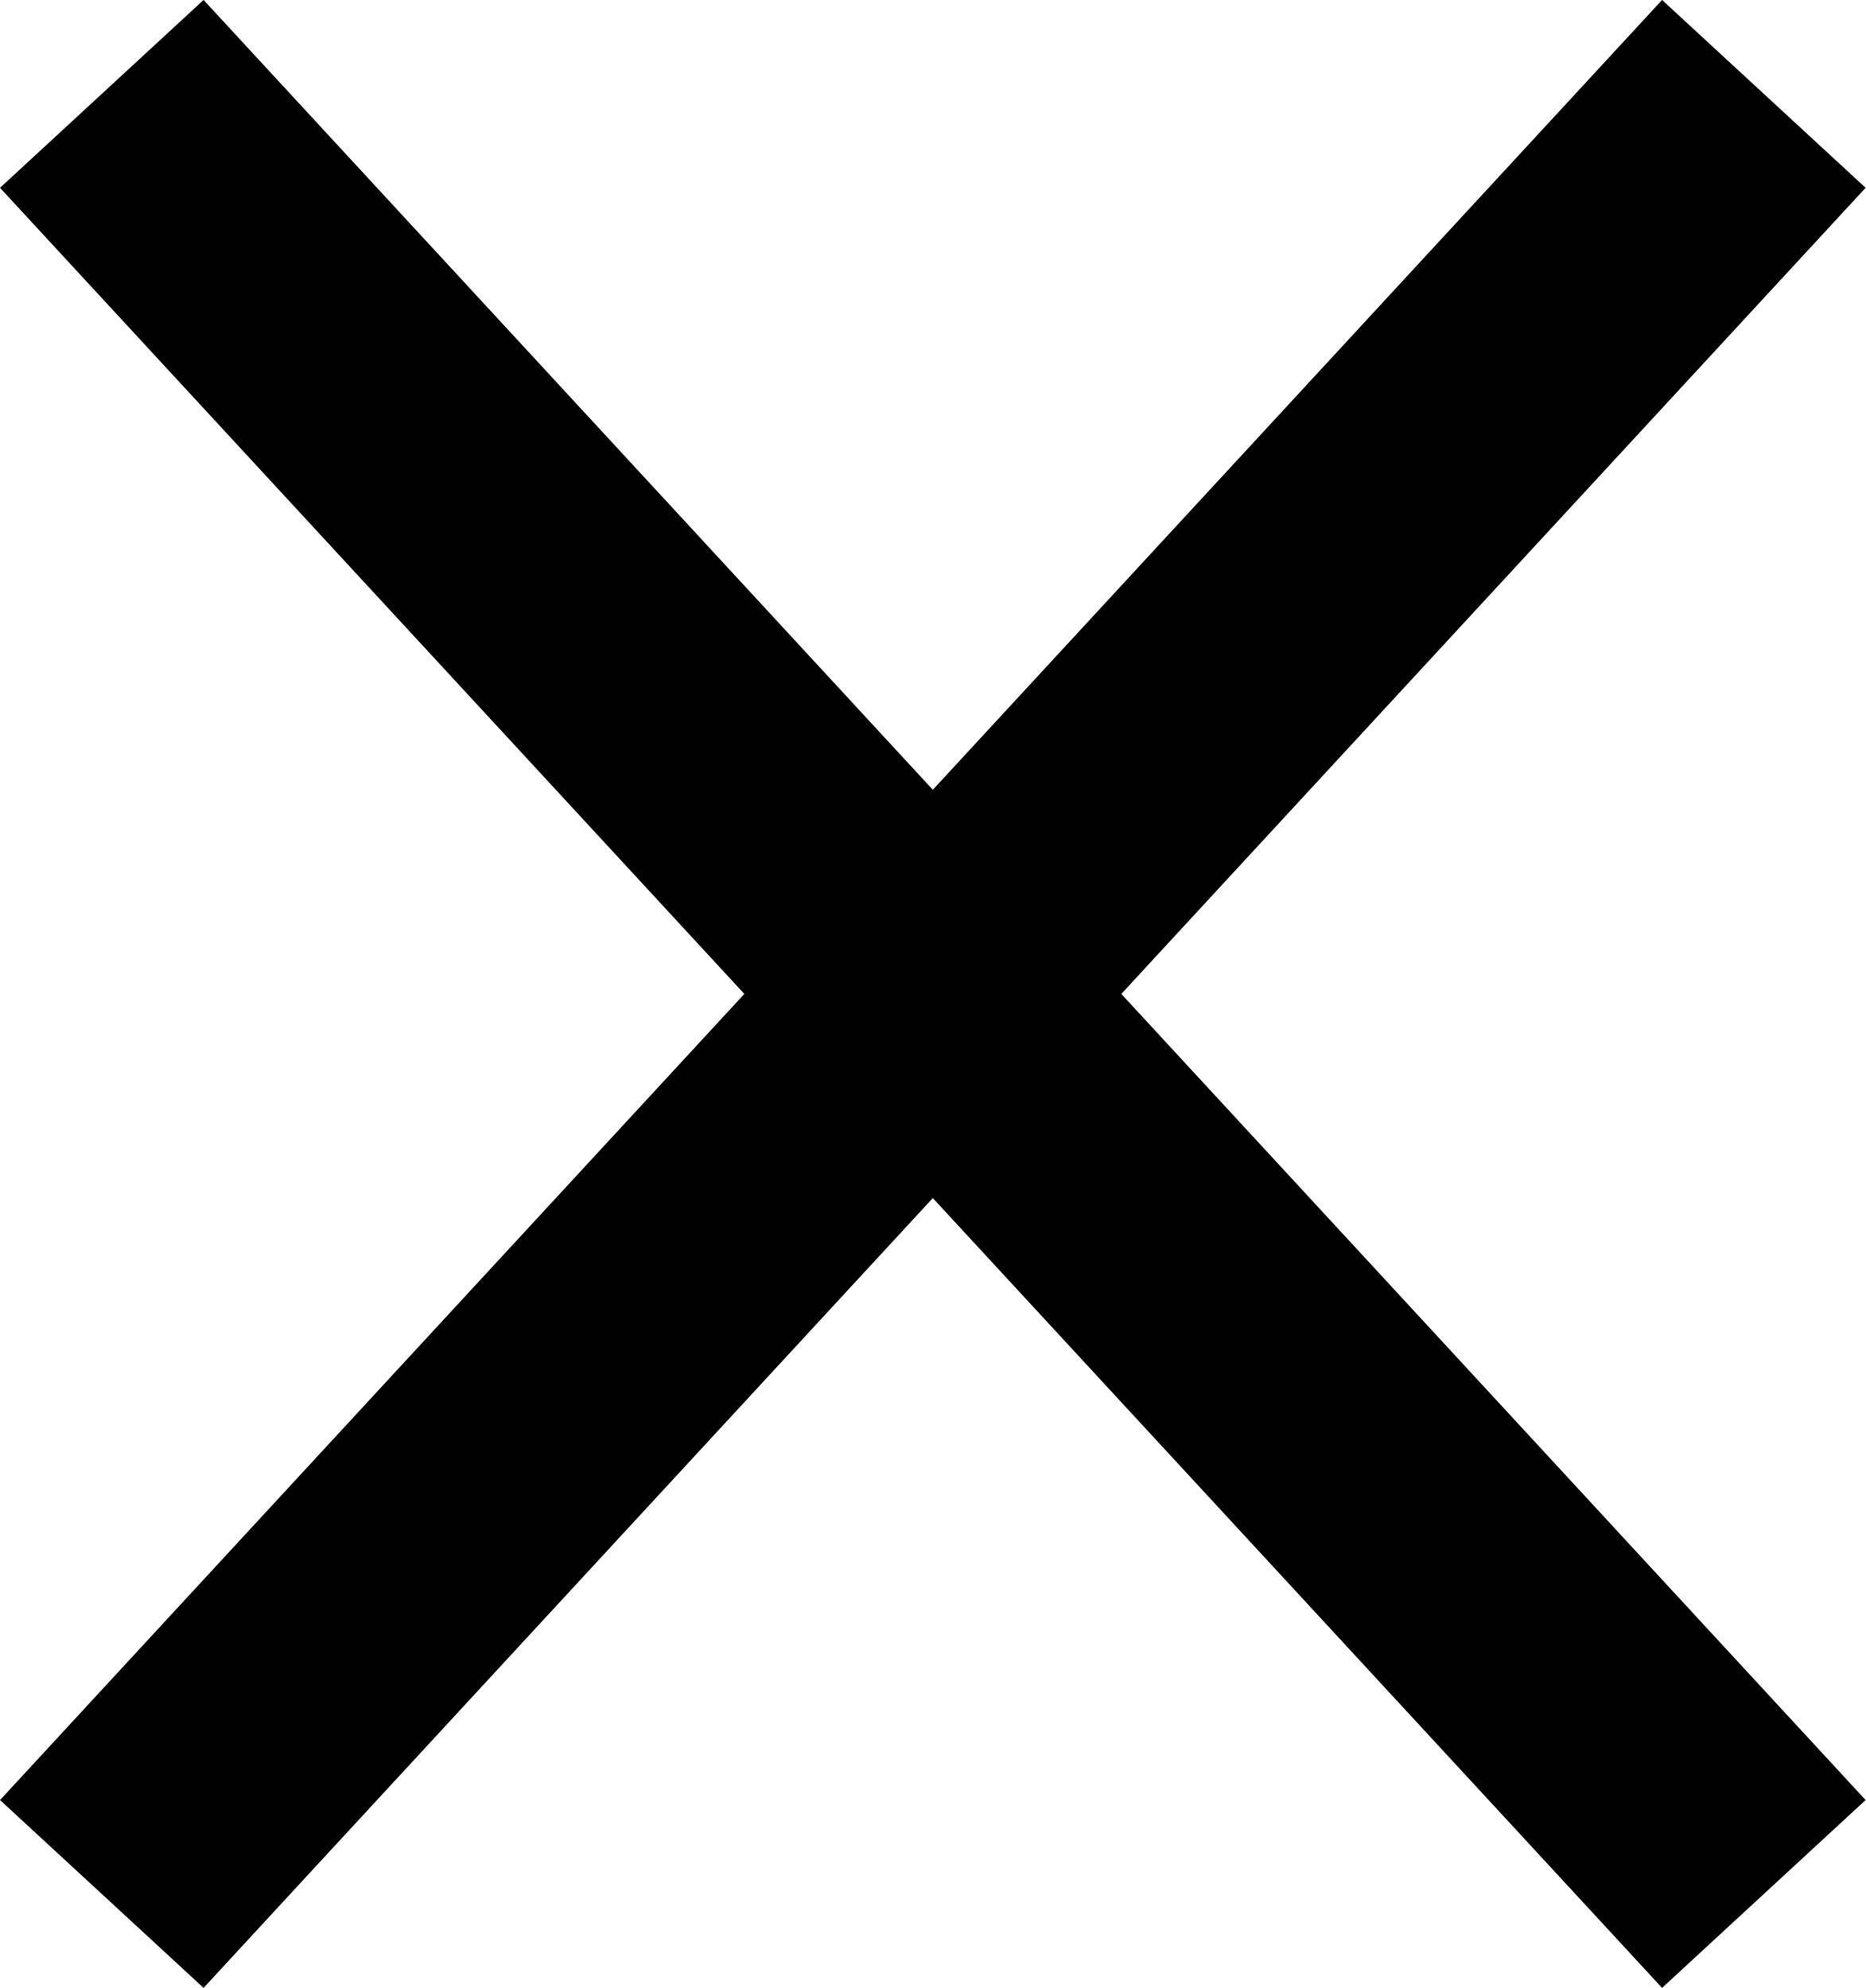
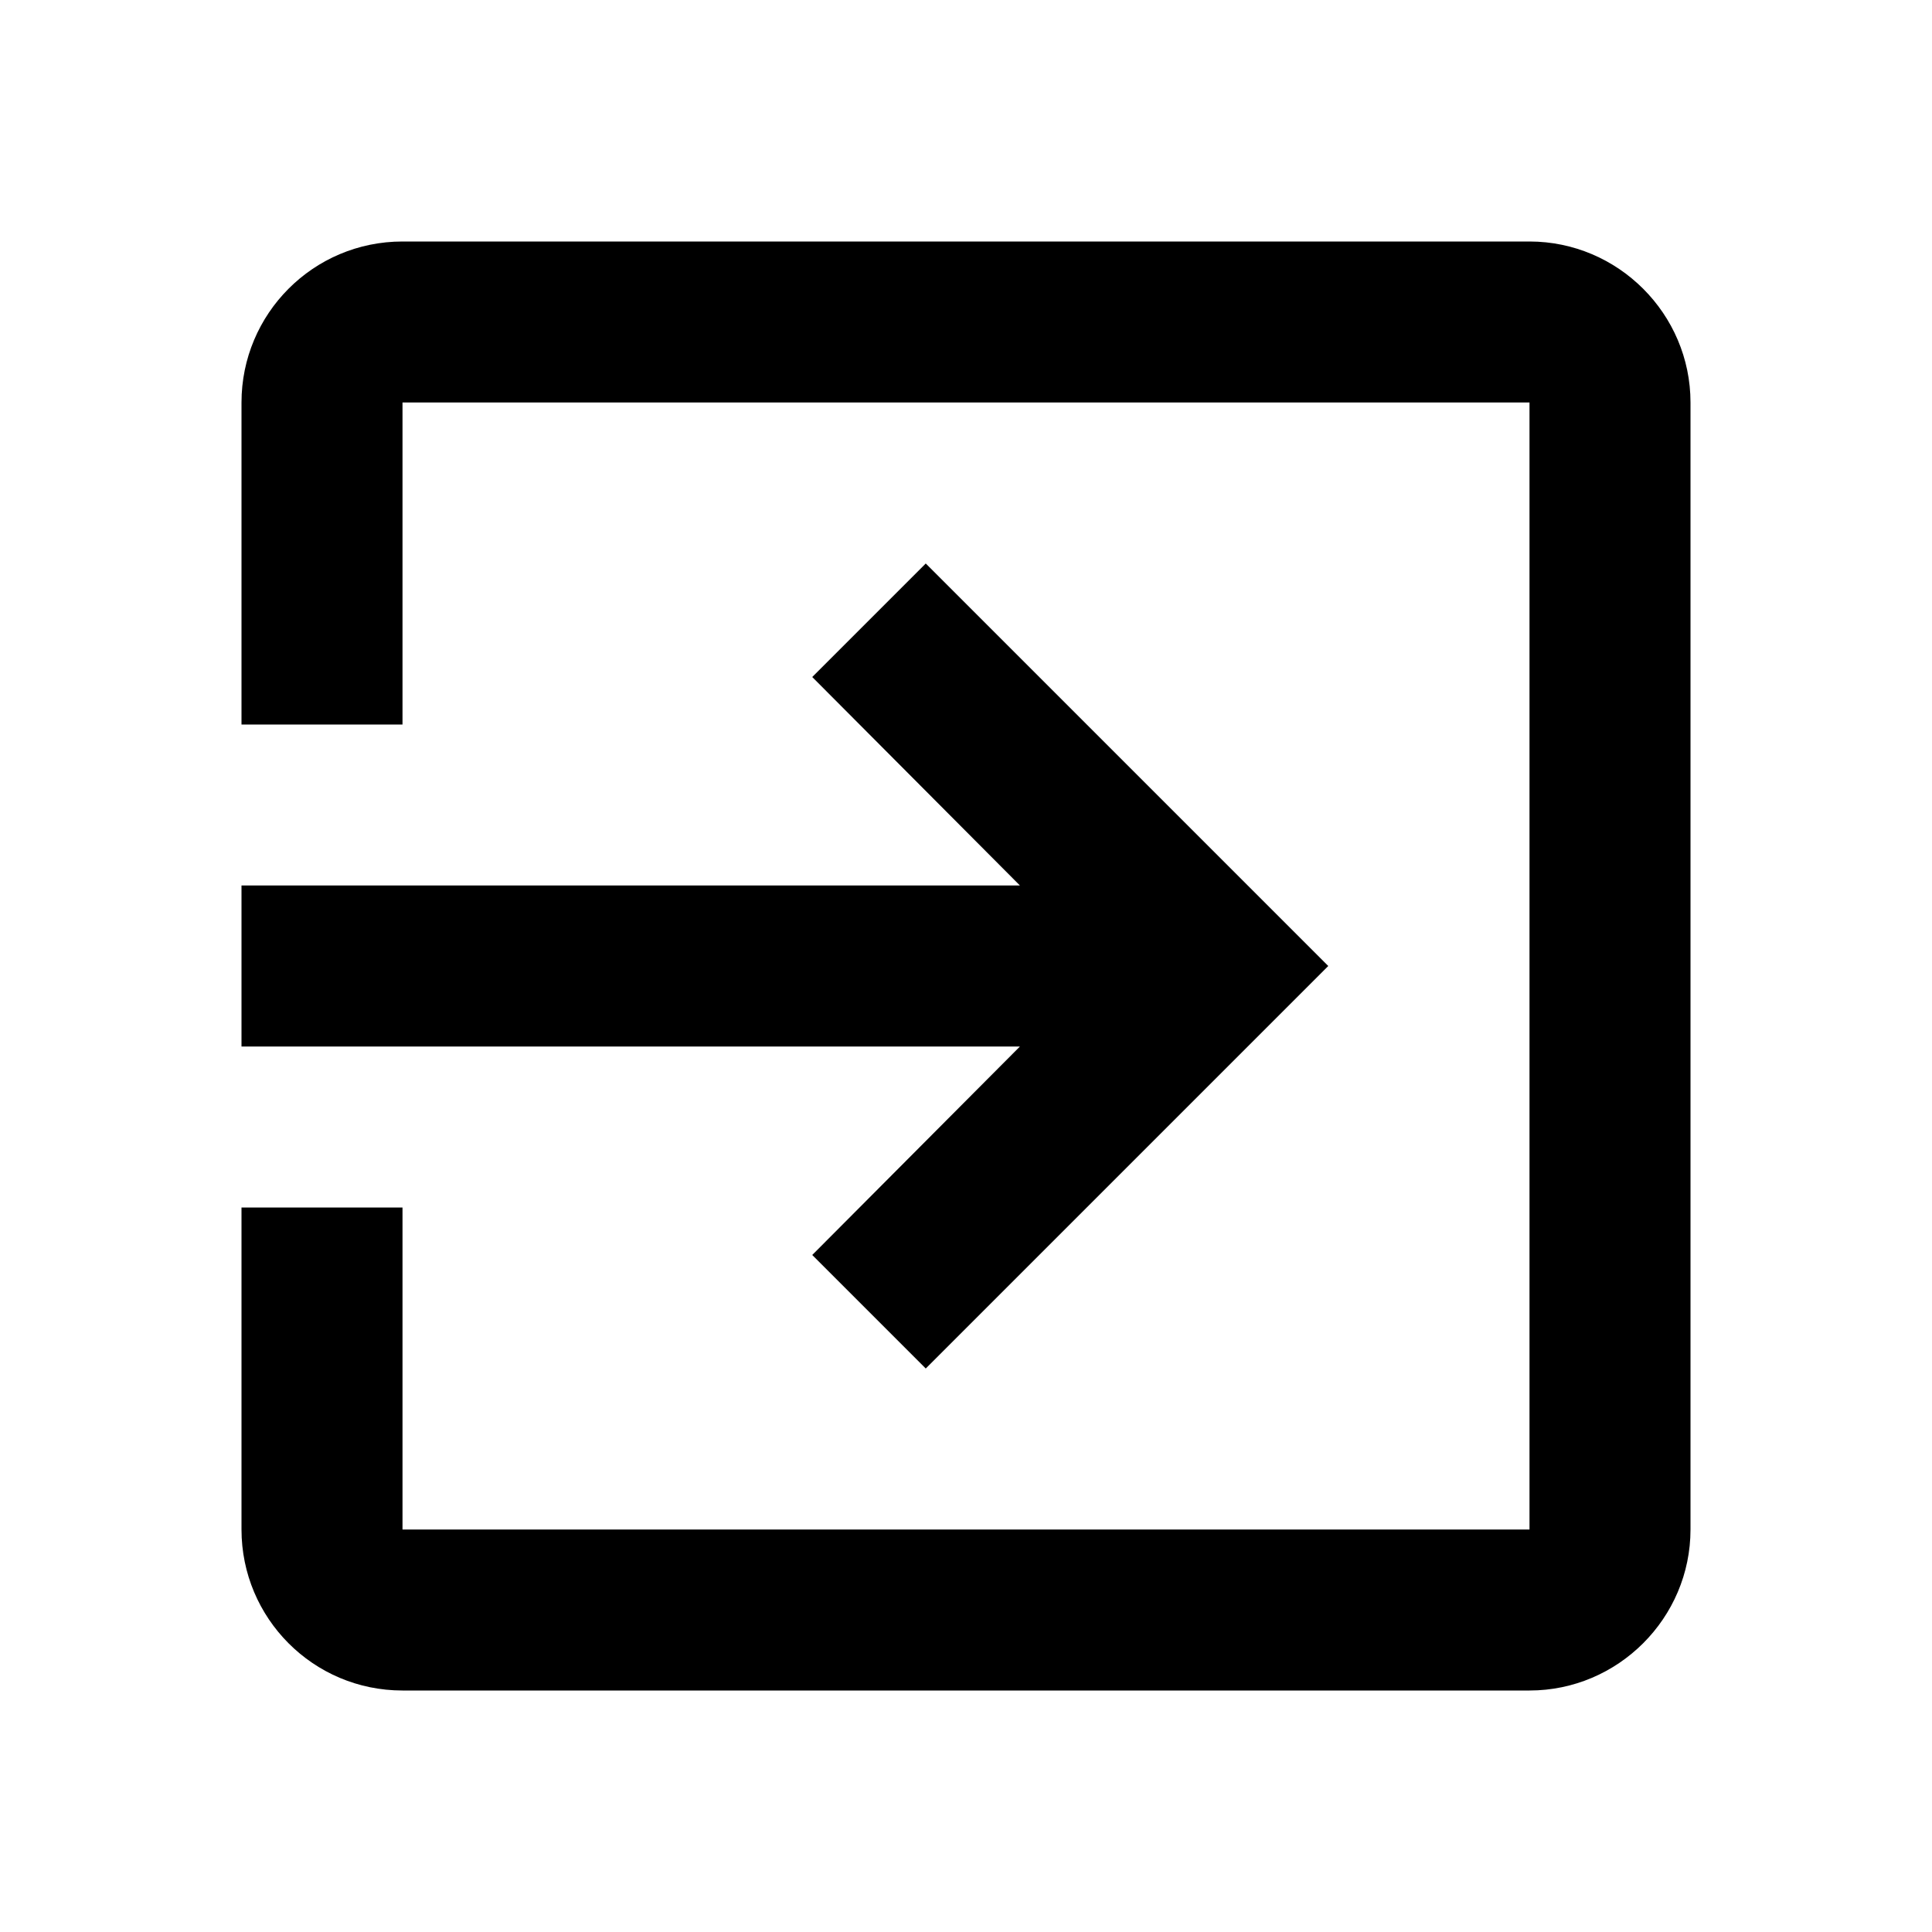
- <svg xmlns="http://www.w3.org/2000/svg" width="13.47" height="14.357" viewBox="0 0 13.47 14.357">
-   <g id="Group_14" data-name="Group 14" transform="translate(-303.765 -18.822)">
-     <g id="Group_13" data-name="Group 13">
-       <line id="Line_4" data-name="Line 4" y1="13" x2="12" transform="translate(304.5 19.5)" fill="none" stroke="#000" stroke-width="2" />
-     </g>
-     <line id="Line_5" data-name="Line 5" x2="12" y2="13" transform="translate(304.5 19.5)" fill="none" stroke="#000" stroke-width="2" />
-   </g>
+ <svg xmlns="http://www.w3.org/2000/svg" width="24" height="24" viewBox="0 0 24 24">
+   <path d="M0 0h24v24H0z" fill="none" />
+   <path d="M10.09 15.59L11.5 17l5-5-5-5-1.41 1.41L12.67 11H3v2h9.67l-2.58 2.59zM19 3H5c-1.11 0-2 .9-2 2v4h2V5h14v14H5v-4H3v4c0 1.1.89 2 2 2h14c1.1 0 2-.9 2-2V5c0-1.1-.9-2-2-2z" />
</svg>
